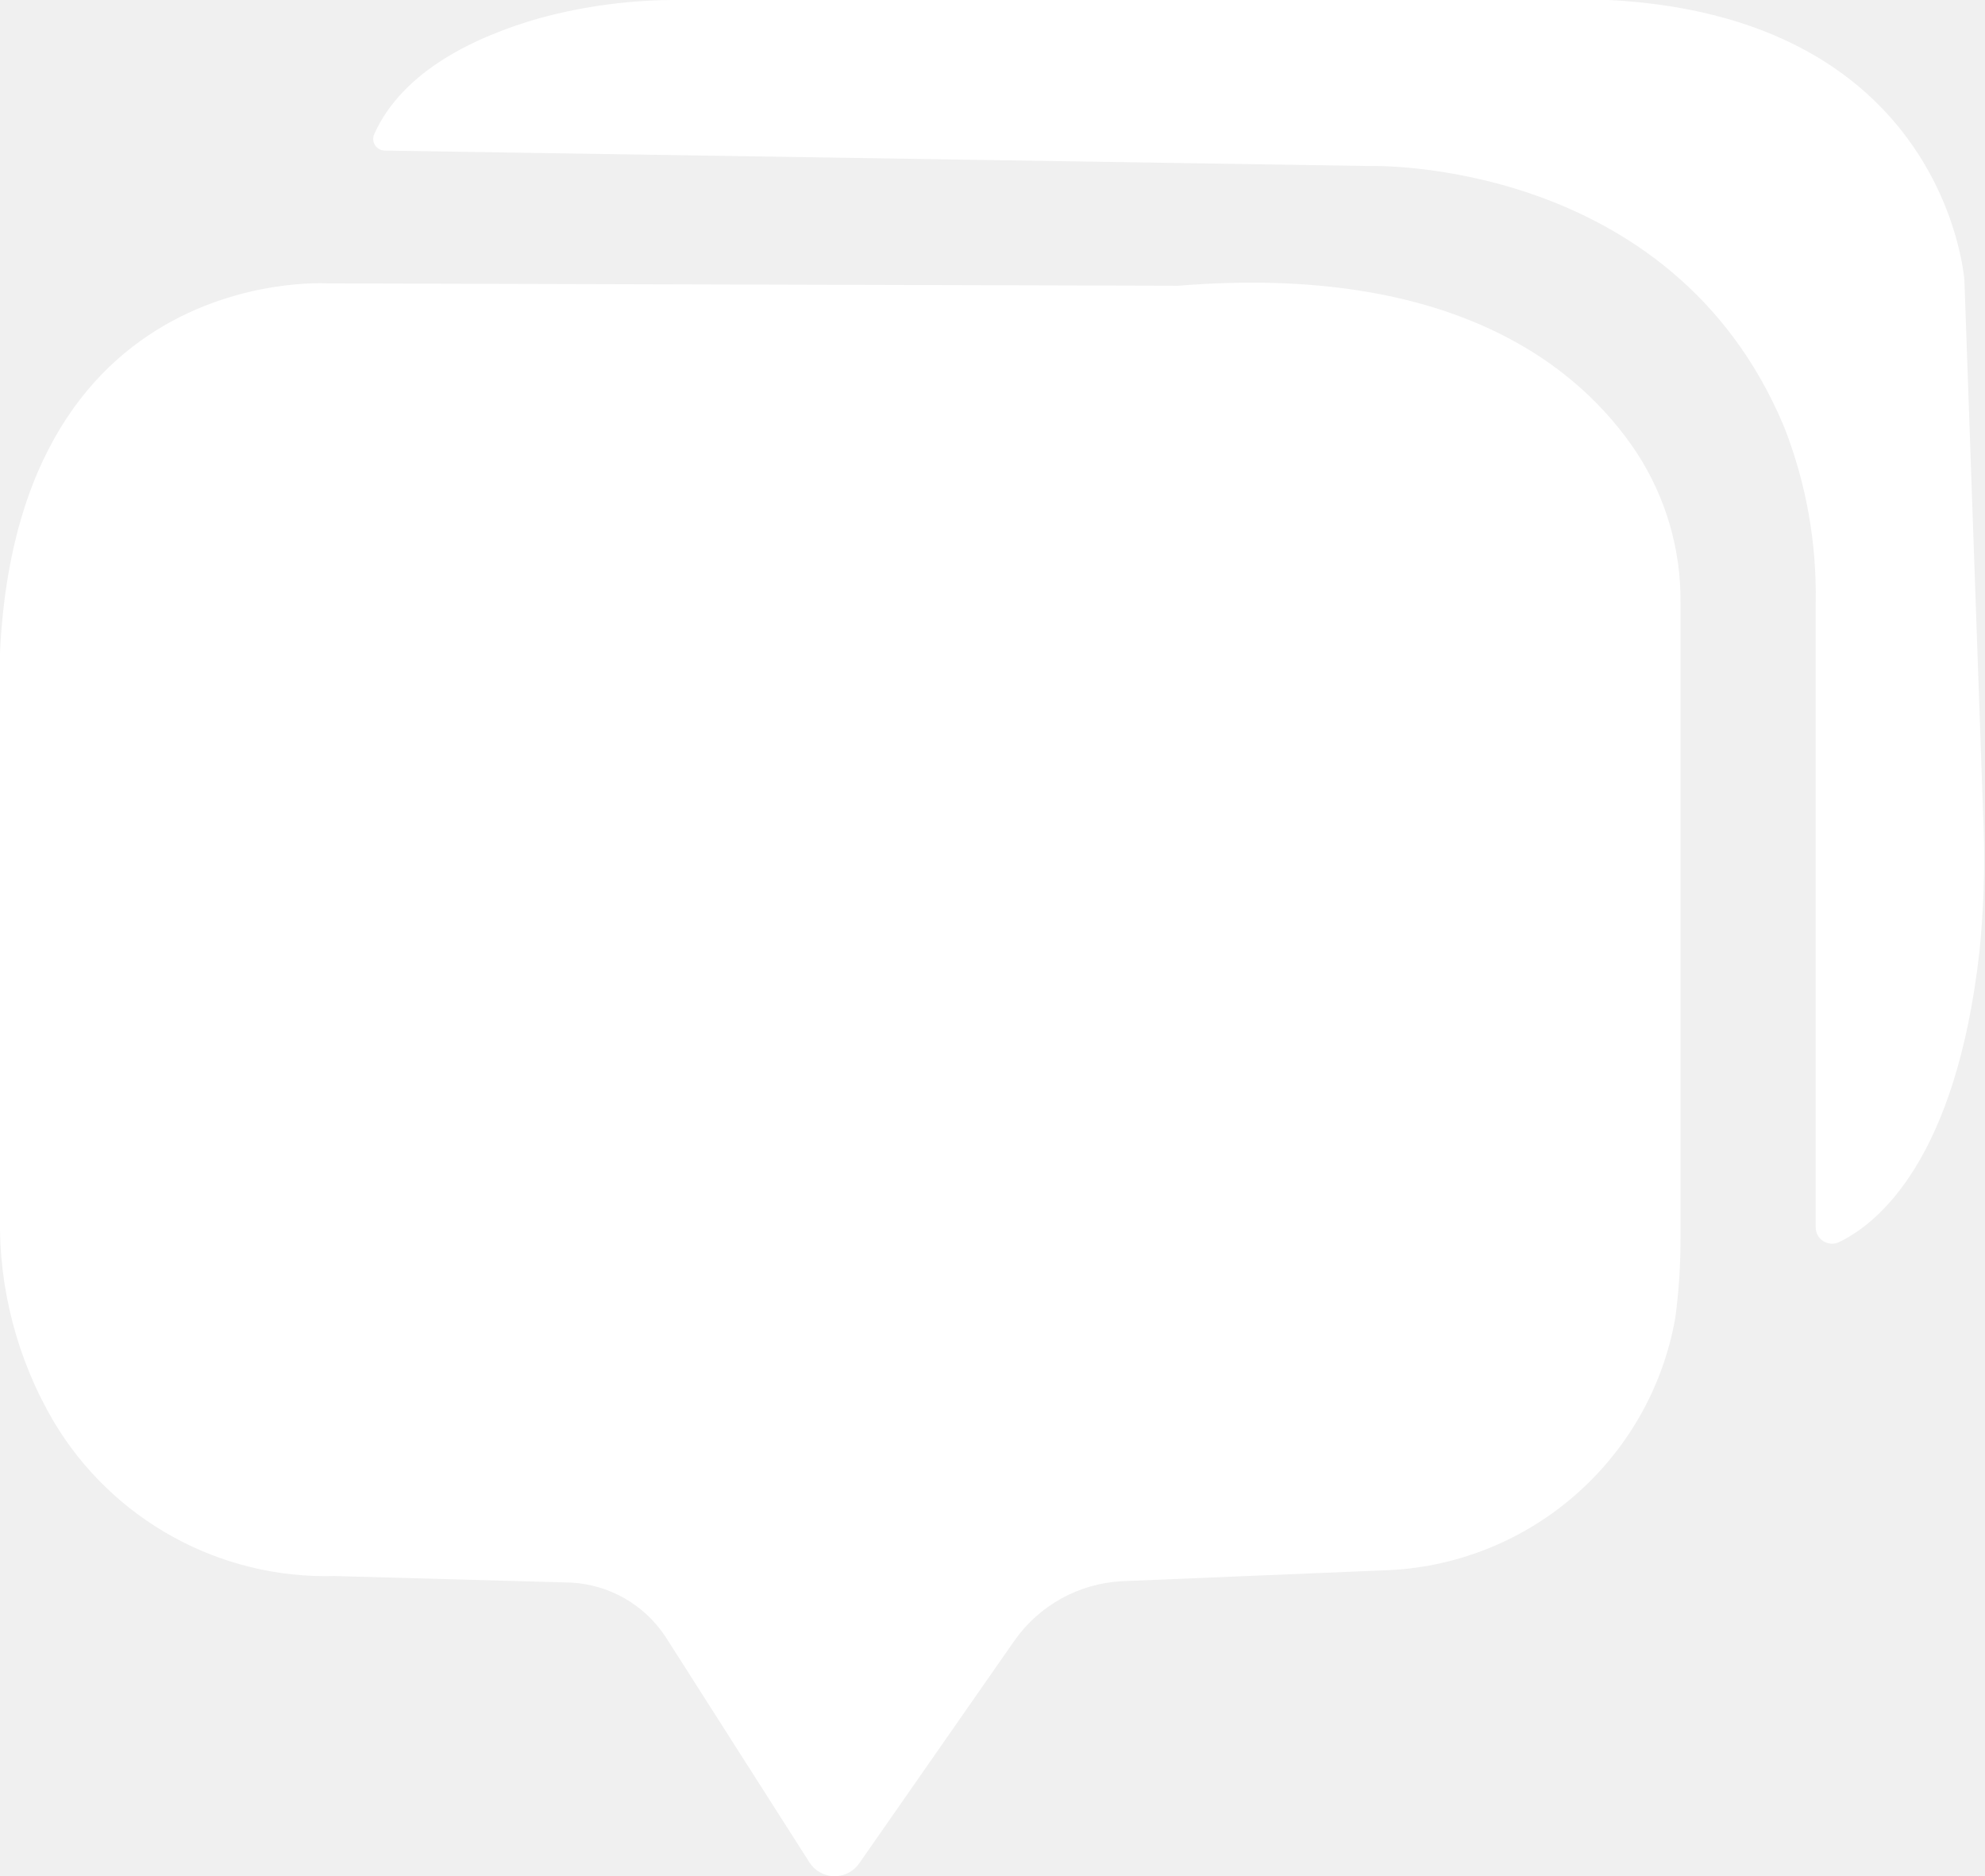
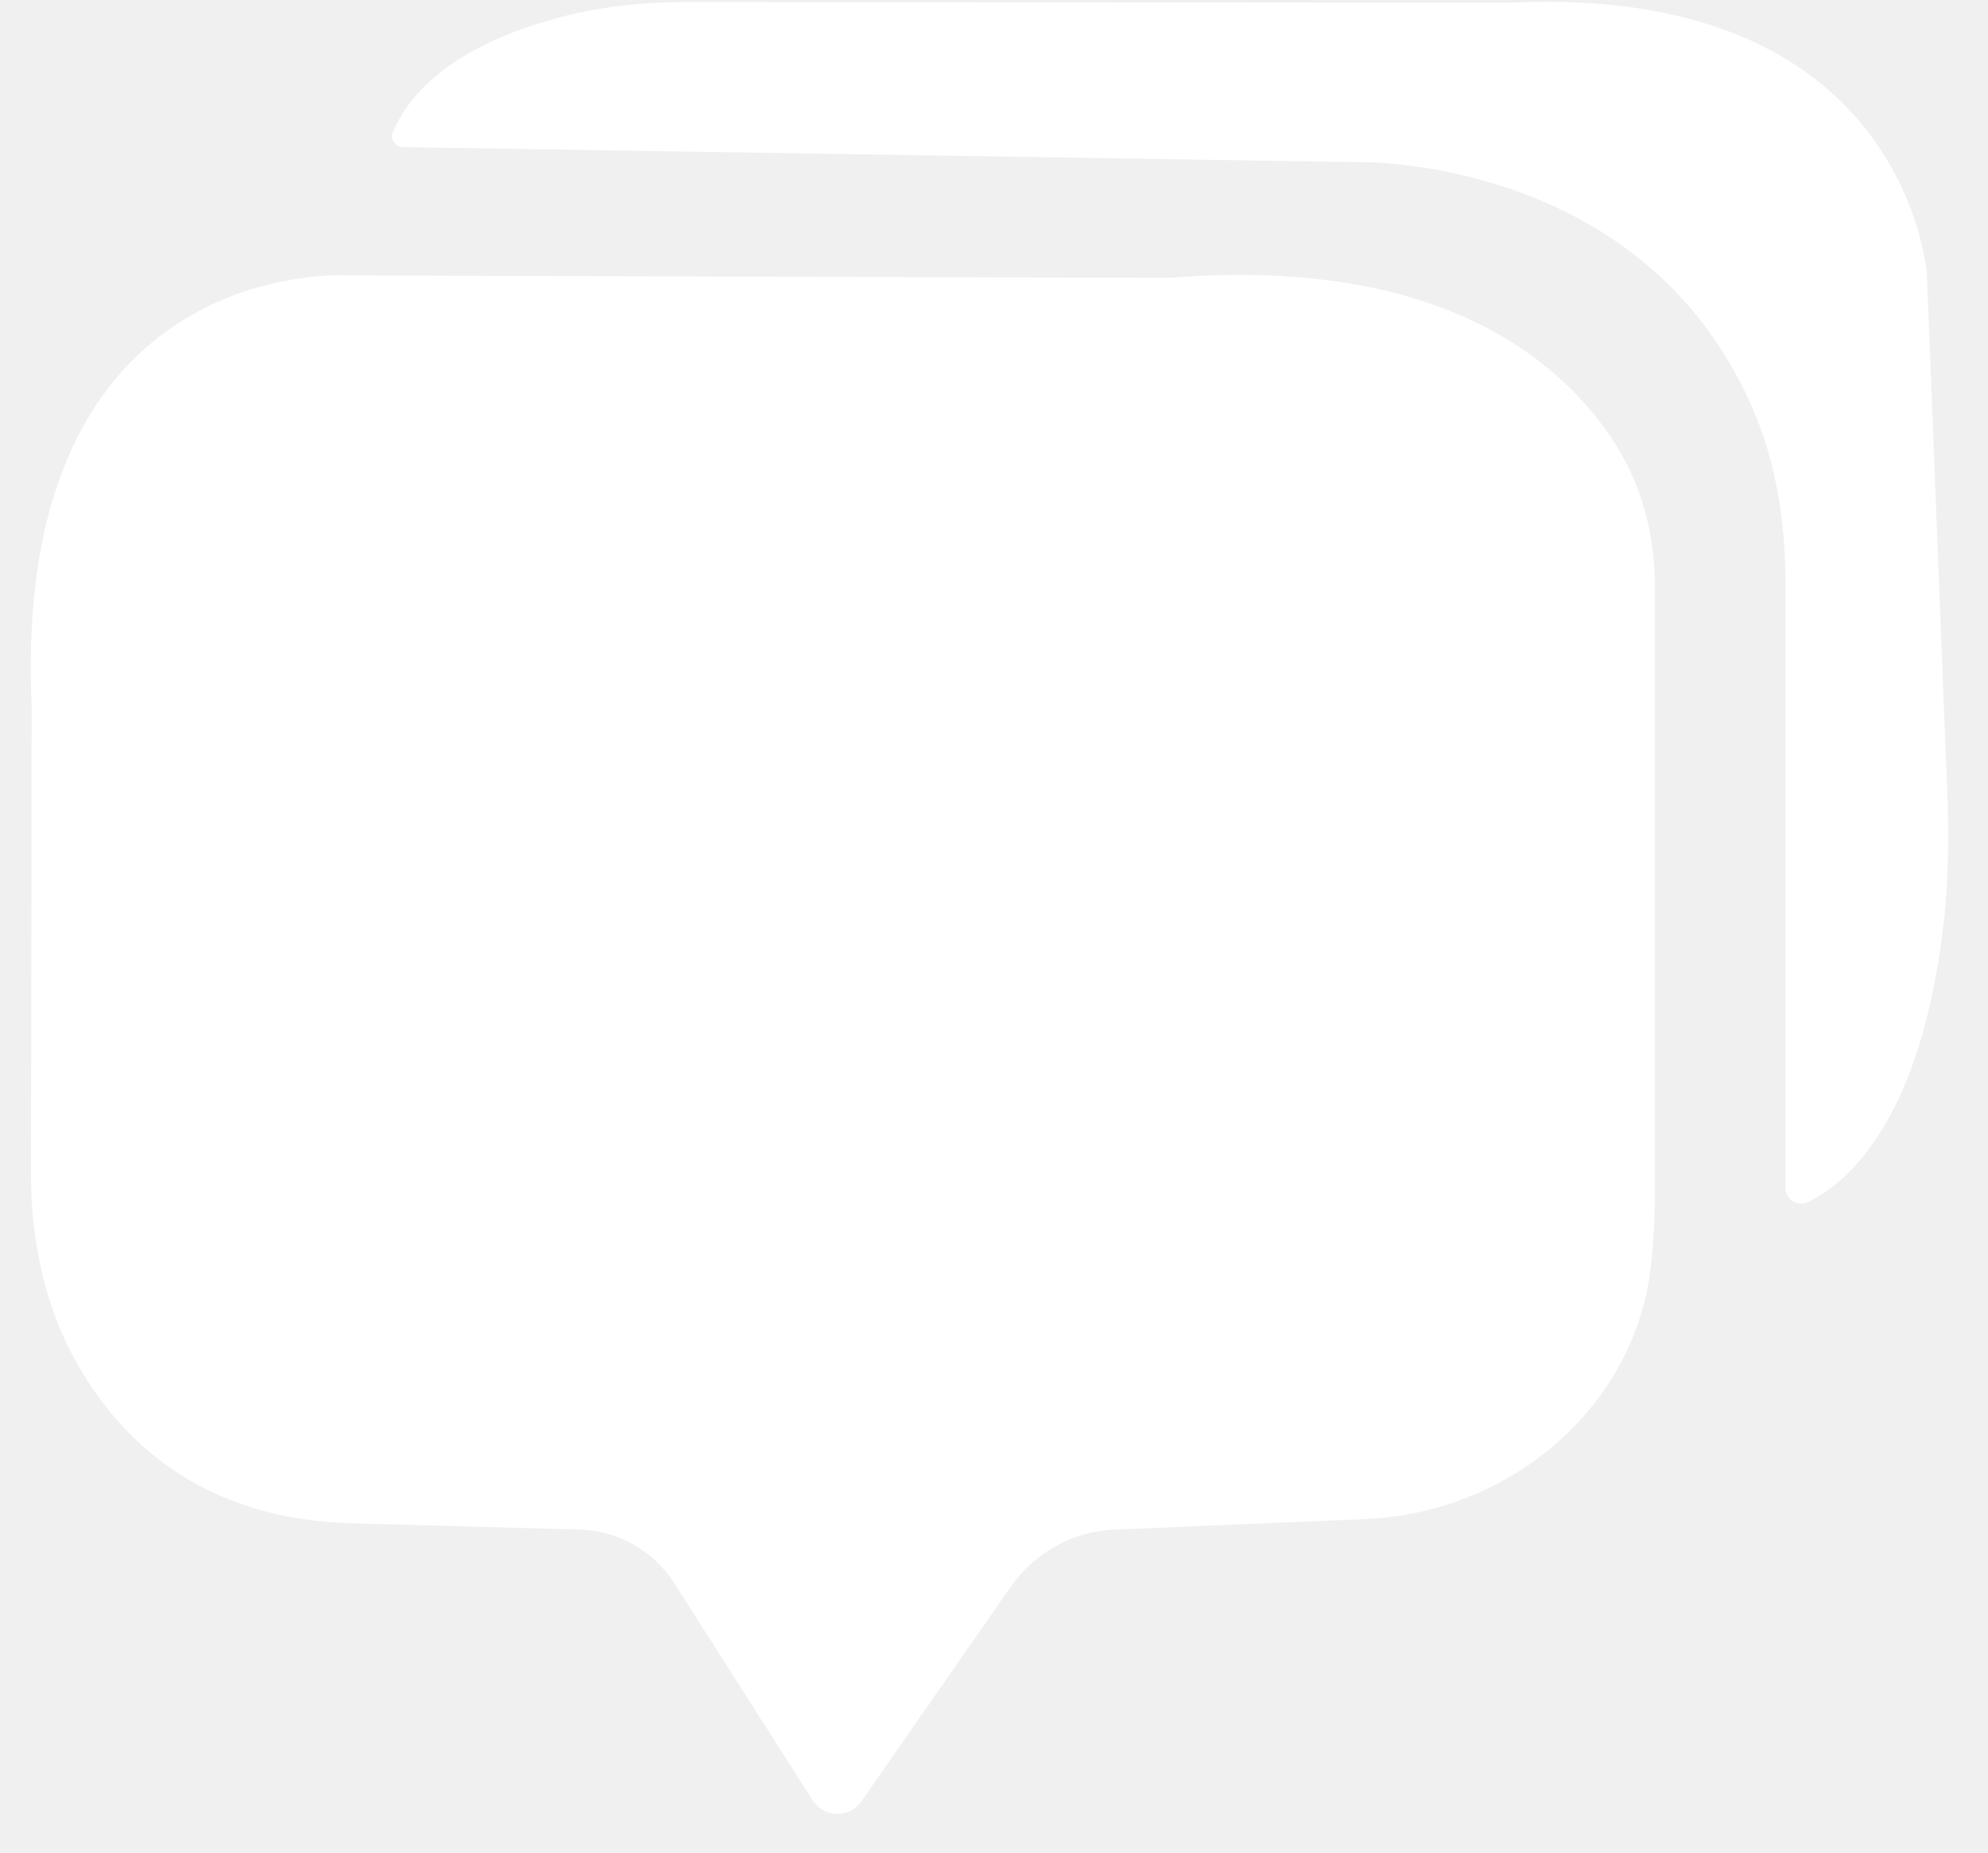
- <svg xmlns="http://www.w3.org/2000/svg" viewBox="0 0 42.44 40.1">
-   <defs>
-     <style>.cls-1{fill:#fff;}</style>
-   </defs>
-   <g id="Layer_2" data-name="Layer 2">
-     <g id="Layer_1-2" data-name="Layer 1">
-       <path class="cls-1" d="M14.23,35l3.08,4.83a.64.64,0,0,0,1.07,0l3.31-4.75A3,3,0,0,1,24,33.81l5.55-.23a6.54,6.54,0,0,0,6.27-5.41,12.76,12.76,0,0,0,.11-1.72V12.89A5.77,5.77,0,0,0,35,9.69C33.8,7.87,31.1,5.63,25.19,6.11L7,6.06s-7.43-.49-7,9.5V26a8.35,8.35,0,0,0,1.15,4.4,6.77,6.77,0,0,0,6,3.3l5.05.14A2.58,2.58,0,0,1,14.23,35Z" />
-       <path class="cls-1" d="M8,2.87a.25.25,0,0,0,.23.35l21.05.33s6.46-.21,8.87,5.59a9.8,9.8,0,0,1,.67,3.75V26.24a.35.35,0,0,0,.5.32c.85-.41,2.5-1.78,3-6.2a19.71,19.71,0,0,0,.09-2.66L42,6s-.42-6.43-9.21-6H14.53a11.12,11.12,0,0,0-3,.39C10.17.78,8.61,1.51,8,2.87Z" />
-     </g>
-   </g>
+ <svg xmlns="http://www.w3.org/2000/svg" width="44" height="41" viewBox="0 0 44 41" fill="none">
+   <path d="M14.915 35.022L17.988 39.845C18.239 40.231 18.795 40.245 19.059 39.873L22.369 35.118C22.898 34.36 23.76 33.878 24.692 33.85L30.241 33.616C33.343 33.478 36.069 31.259 36.514 28.214C36.584 27.69 36.625 27.125 36.625 26.491V12.93C36.625 11.8 36.319 10.684 35.694 9.733C34.483 7.914 31.785 5.668 25.874 6.15L7.682 6.095C7.682 6.095 0.255 5.612 0.701 15.604L0.687 26.009C0.687 27.552 1.034 29.096 1.841 30.405C2.815 32.003 4.595 33.63 7.794 33.712L12.842 33.85C13.691 33.878 14.456 34.319 14.915 35.022Z" fill="white" />
+   <path d="M8.698 2.911C8.614 3.063 8.753 3.256 8.934 3.256L29.977 3.587C29.977 3.587 36.444 3.38 38.851 9.182C39.337 10.367 39.518 11.649 39.518 12.93V26.284C39.518 26.546 39.782 26.711 40.019 26.601C40.867 26.188 42.522 24.823 43.023 20.4C43.12 19.518 43.134 18.622 43.106 17.74L42.648 6.081C42.648 6.081 42.23 -0.355 33.44 0.059L15.207 0.045C14.178 0.045 13.162 0.155 12.175 0.444C10.853 0.817 9.296 1.547 8.698 2.911Z" fill="white" />
</svg>
